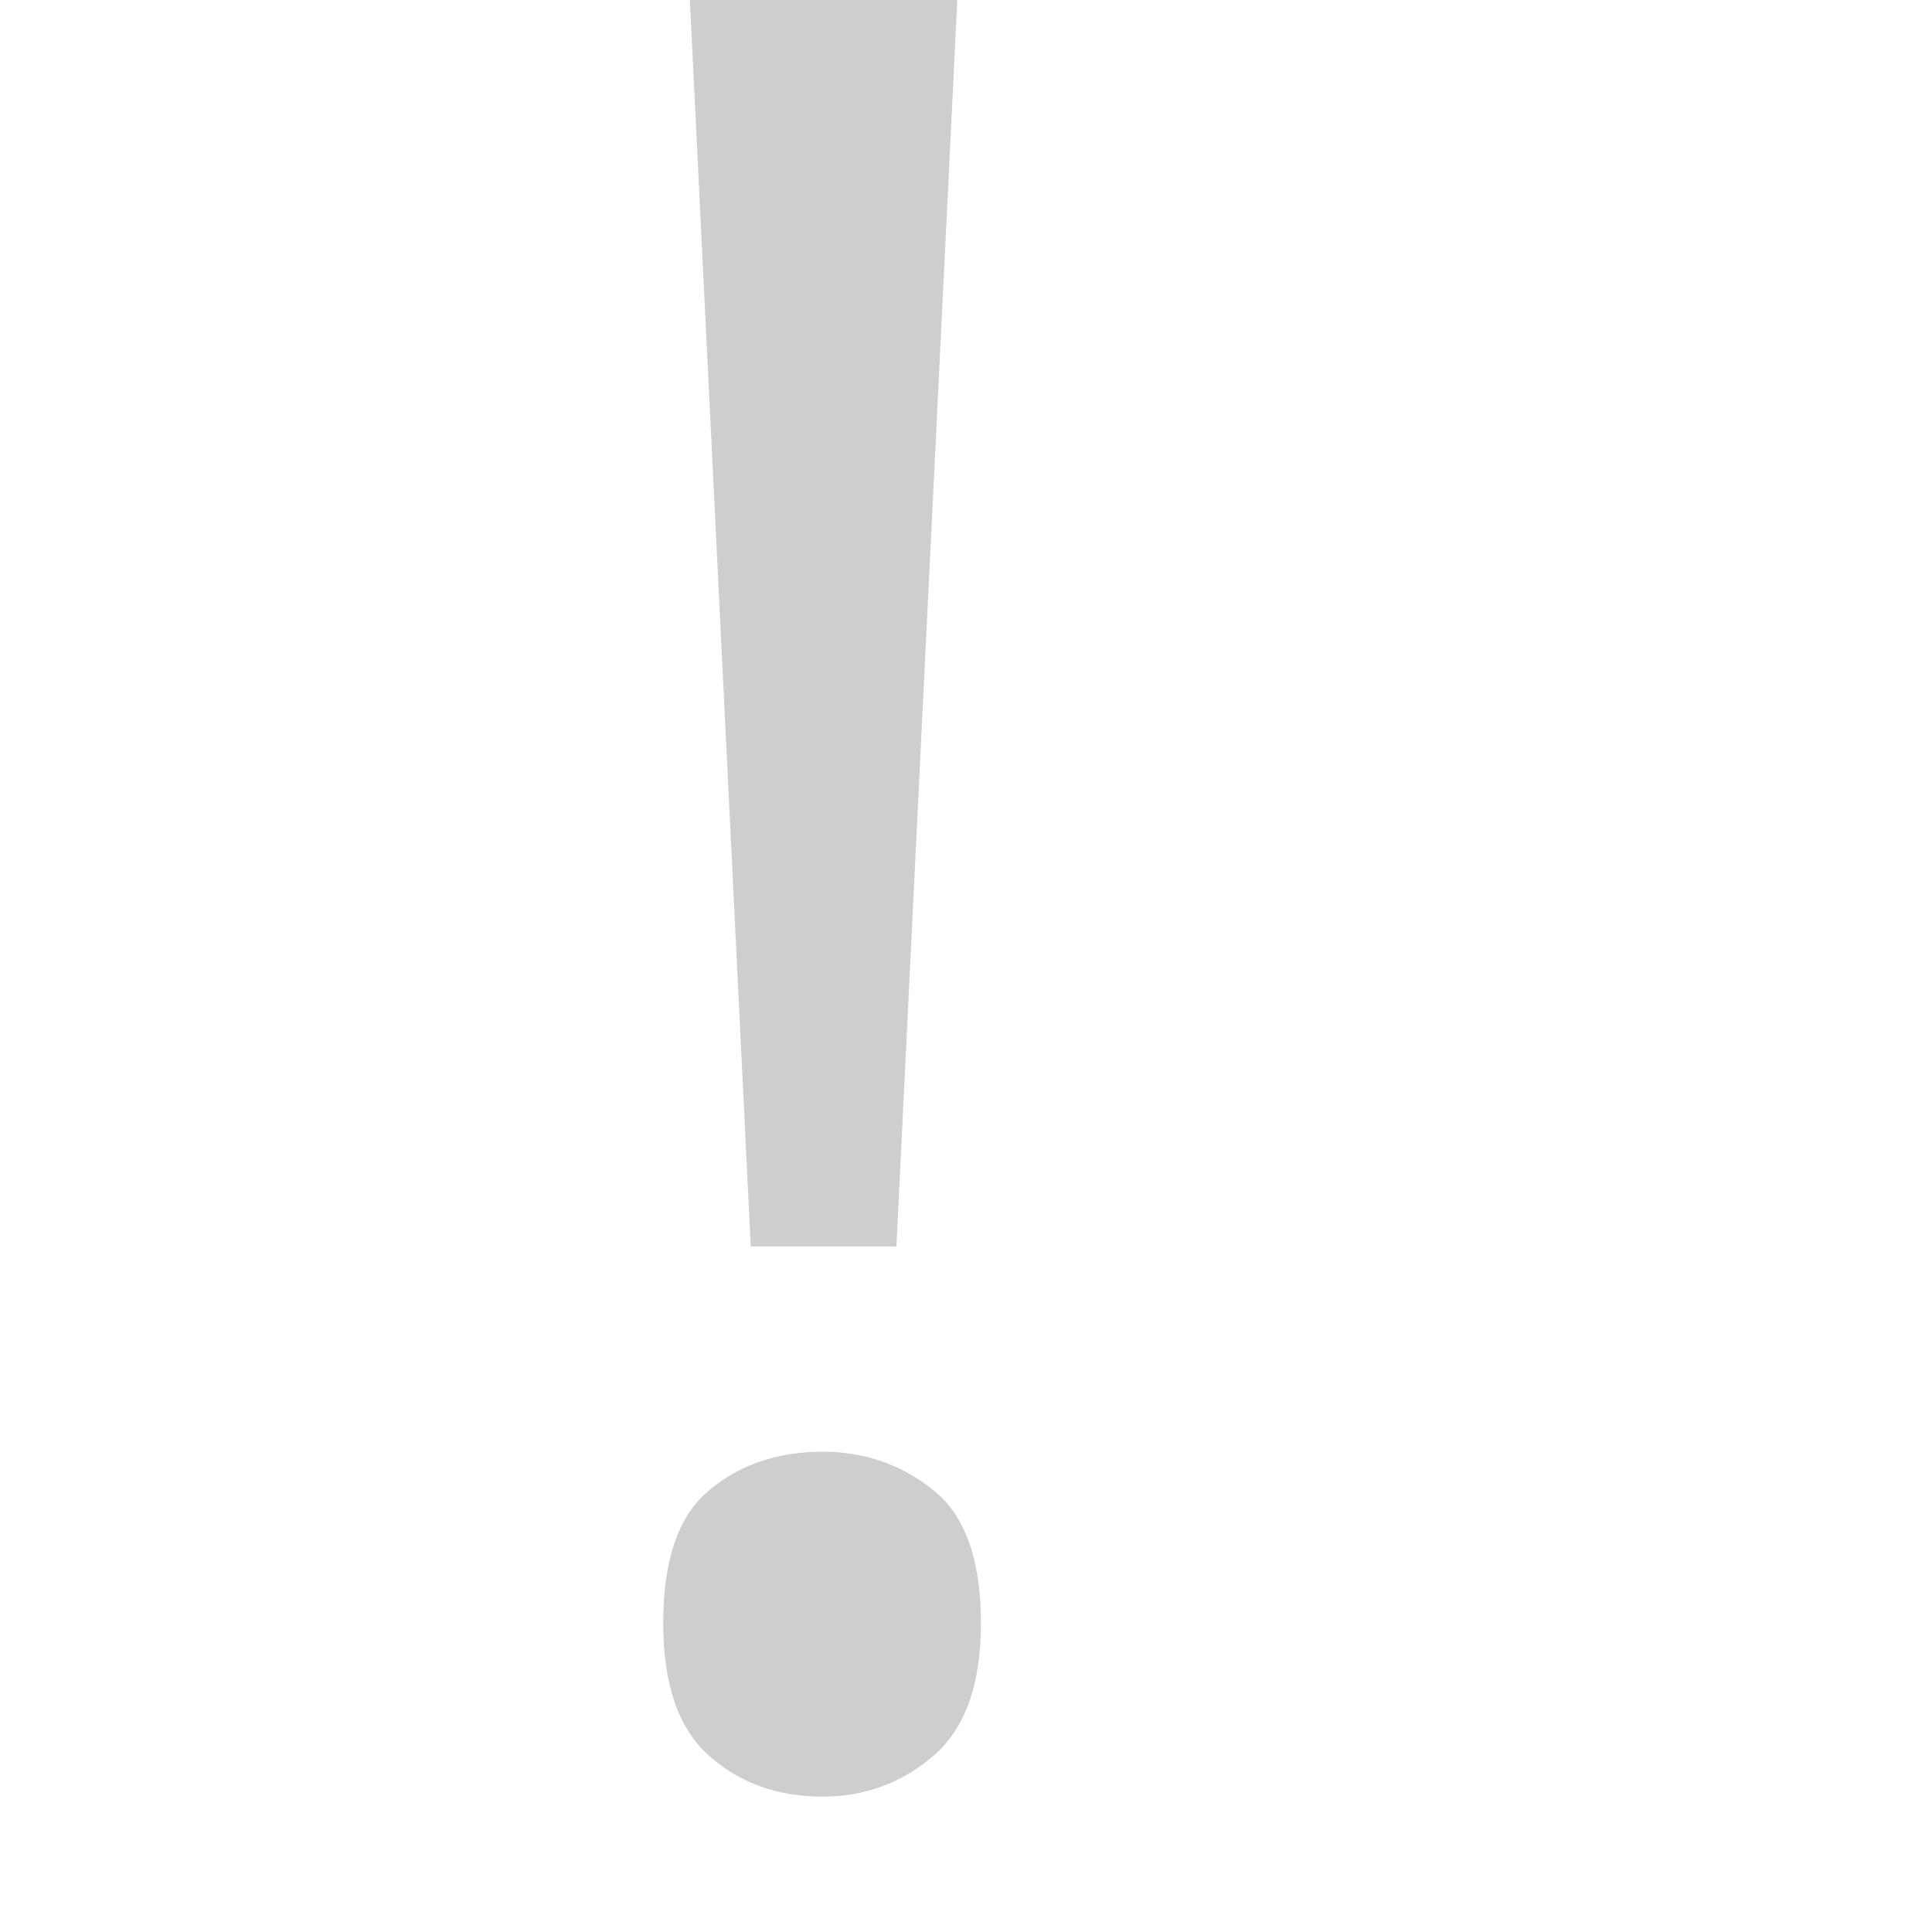
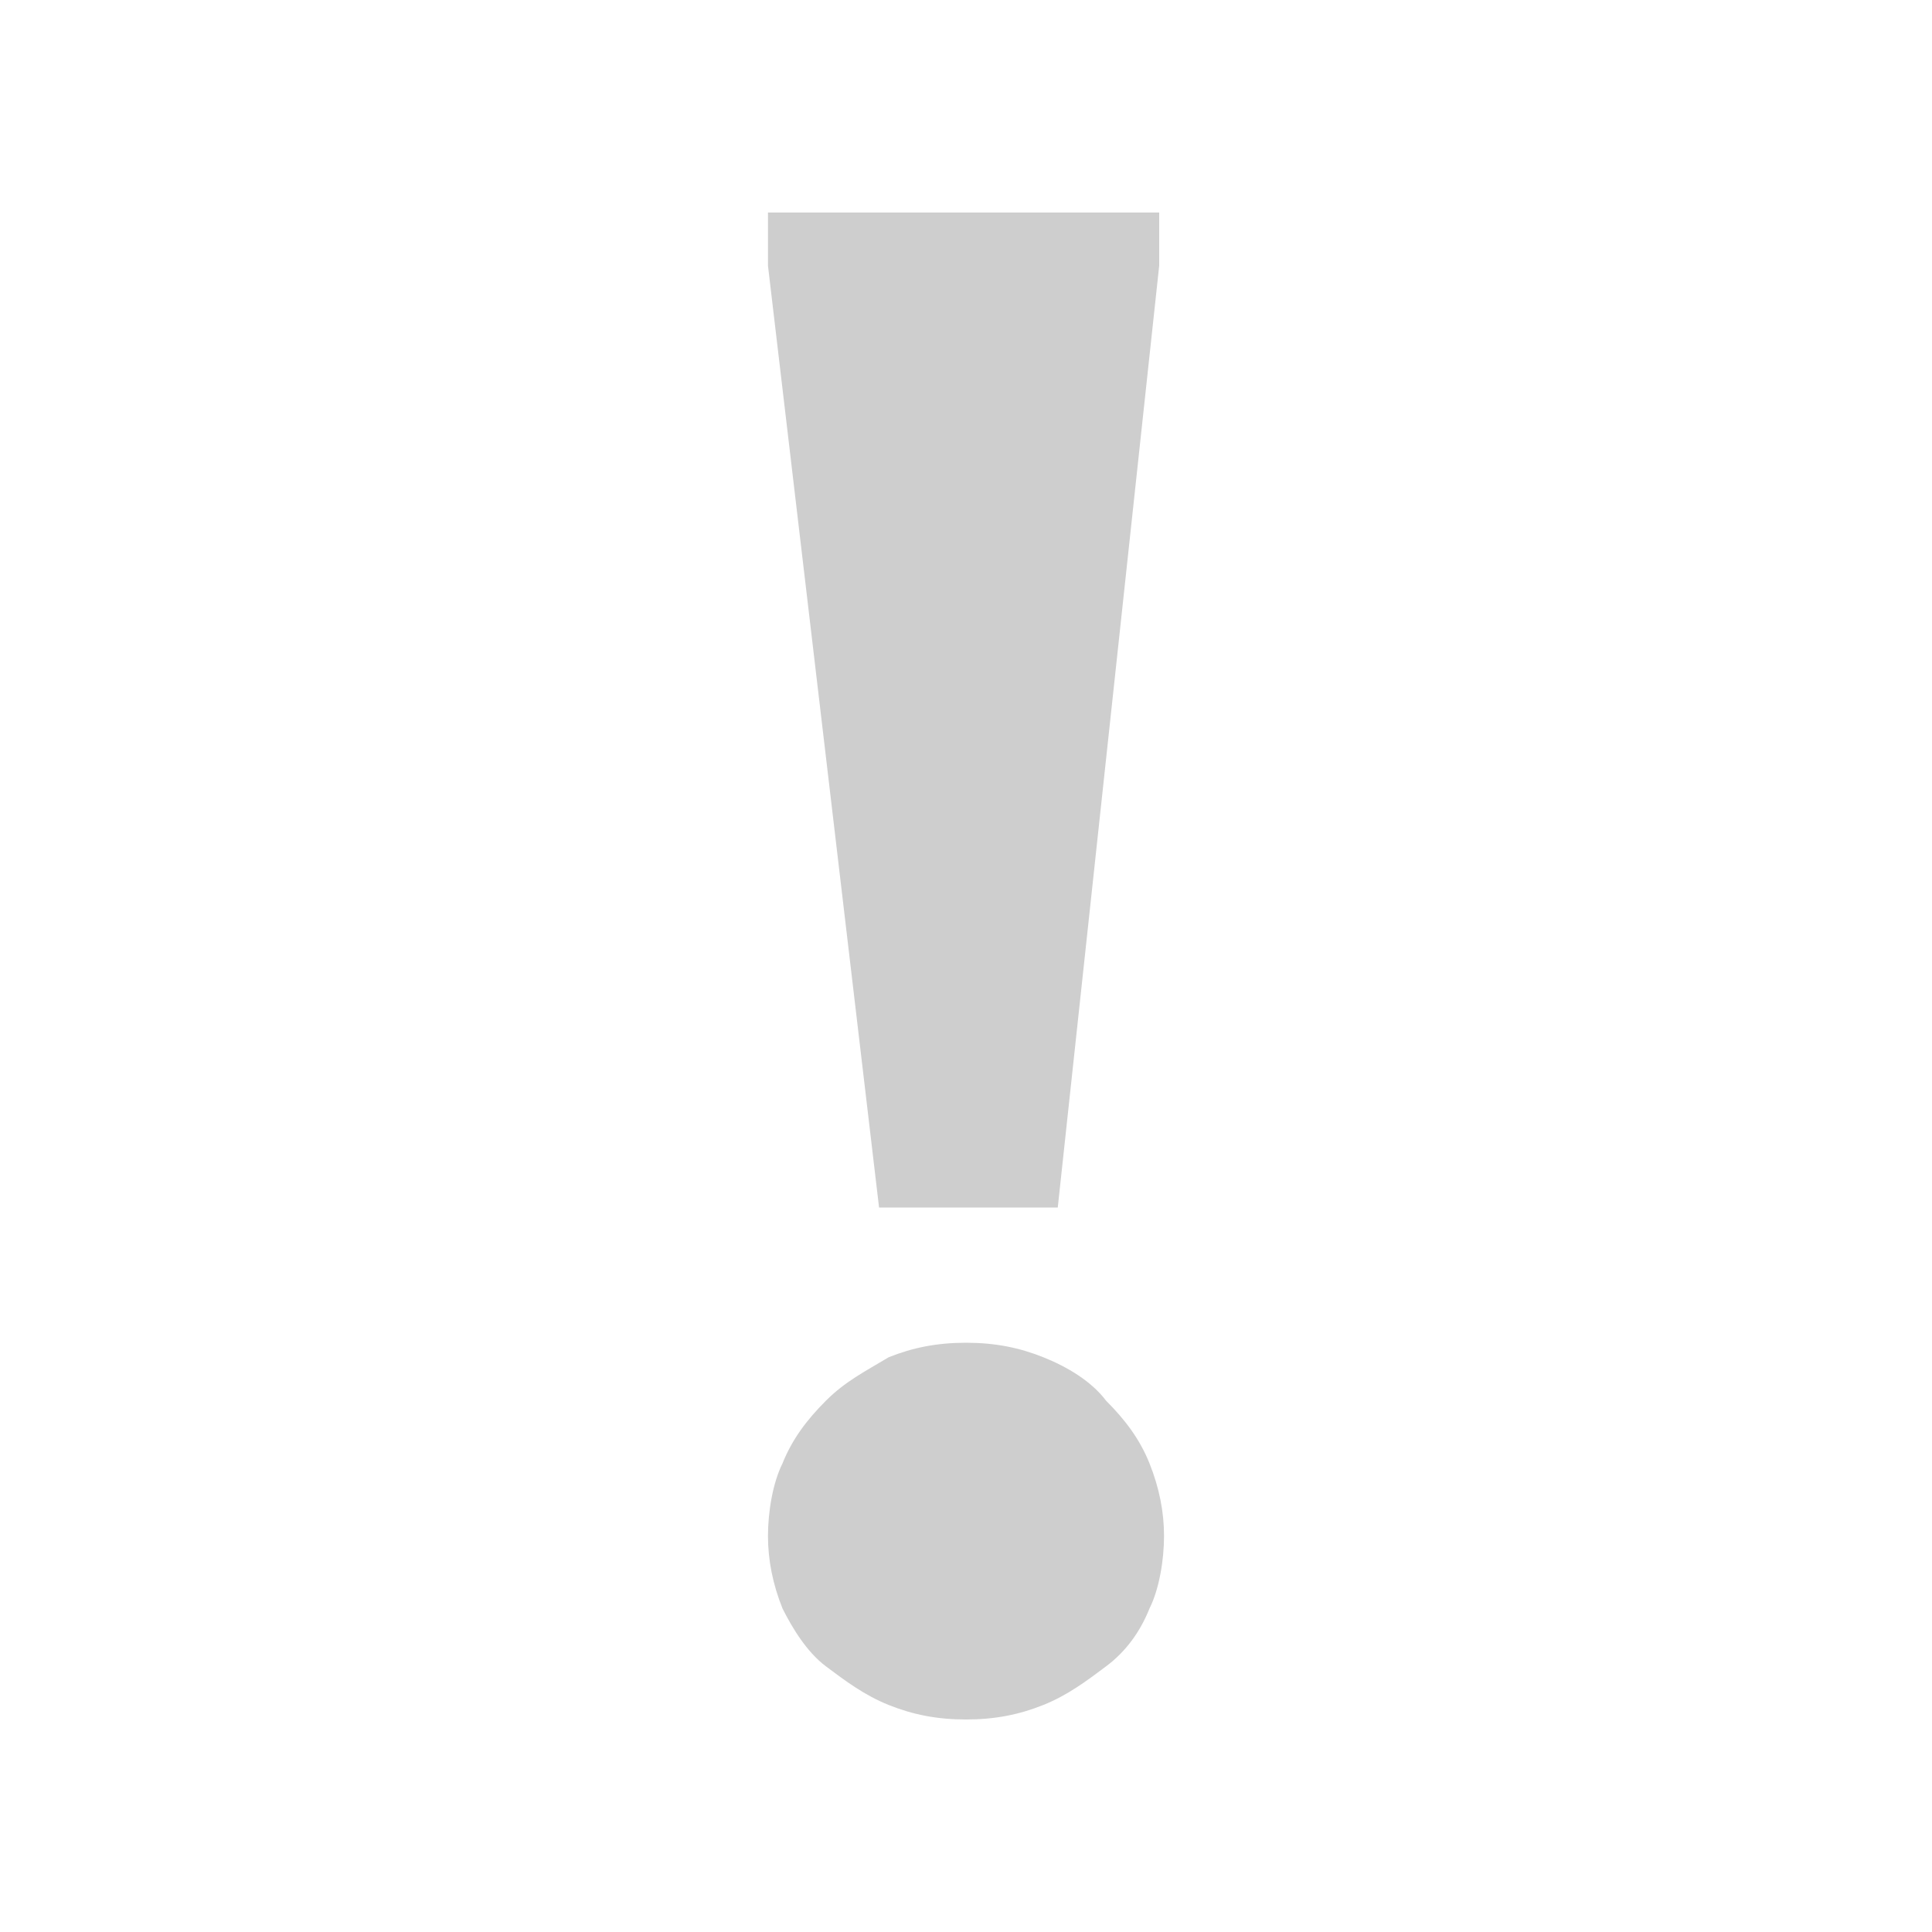
- <svg xmlns="http://www.w3.org/2000/svg" version="1.1" id="Layer_1" x="0px" y="0px" viewBox="0 0 40 40" style="enable-background:new 0 0 40 40;" xml:space="preserve">
+ <svg xmlns="http://www.w3.org/2000/svg" version="1.1" x="0px" y="0px" viewBox="0 0 40 40" style="enable-background:new 0 0 40 40;" xml:space="preserve">
  <style type="text/css">
- 	.st0{fill:none;}
- 	.st1{display:none;fill:#CECECE;}
- 	.st2{font-family:'SitkaText-Bold';}
- 	.st3{font-size:53px;}
- 	.st4{font-family:'SitkaText-Italic';}
- 	.st5{font-family:'SitkaText';}
- 	.st6{font-size:48px;}
- 	.st7{fill:#CECECE;}
+ 	.st0{display:none;}
+ 	.st1{display:inline;fill:none;}
+ 	.st2{display:inline;fill:#CECECE;}
+ 	.st3{fill:none;}
+ 	.st4{fill:#CECECE;}
+ 	.st5{display:none;fill:none;stroke:#CECECE;stroke-width:2;stroke-linecap:round;stroke-miterlimit:10;}
+ 	.st6{display:none;fill:#CECECE;}
+ 	.st7{display:none;fill:none;stroke:#CECECE;stroke-width:2.5;stroke-miterlimit:10;}
+ 	.st8{display:inline;fill:none;stroke:#CECECE;stroke-width:2;stroke-miterlimit:10;}
+ 	.st9{display:inline;fill:none;stroke:#CECECE;stroke-width:4;stroke-linecap:round;stroke-miterlimit:10;}
+ 	.st10{display:inline;fill:none;stroke:#CECECE;stroke-width:3;stroke-linecap:round;stroke-miterlimit:10;}
+ 	.st11{display:inline;fill:#75B6CC;}
+ 	.st12{display:inline;fill:#63E58E;}
+ 	.st13{display:inline;opacity:0.5;fill:#CECECE;}
+ 	.st14{display:inline;fill:none;stroke:#CECECE;stroke-width:1.5;stroke-linecap:round;stroke-miterlimit:10;}
+ 	.st15{display:inline;opacity:0.25;fill:#3C8199;}
+ 	.st16{display:inline;fill:#998D77;}
+ 	.st17{display:inline;fill:#82A5A8;}
+ 	.st18{display:inline;fill:#64CC66;}
+ 	.st19{display:inline;fill:#5B90C4;}
+ 	.st20{display:inline;fill:#CC5A5A;}
+ 	.st21{display:inline;fill:none;stroke:#000000;stroke-width:0.25;stroke-miterlimit:10;}
</style>
-   <rect class="st0" width="40" height="40" />
-   <text transform="matrix(1 0 0 1 2.1216 36.4629)" class="st1 st2 st3">B</text>
-   <rect class="st0" width="40" height="40" />
-   <text transform="matrix(1 0 0 1 10.1538 36.4629)" class="st1 st4 st3">I</text>
-   <rect class="st0" width="40" height="40" />
-   <text transform="matrix(1 0 0 1 2.4004 33.0234)" class="st1 st5 st6" style="text-decoration: underline;">U</text>
-   <rect class="st0" width="40" height="40" />
-   <text transform="matrix(1 0 0 1 5.1016 36.4629)" class="st1 st5 st3" style="text-decoration: line-through;">S</text>
-   <rect class="st0" width="40" height="40" />
-   <text transform="matrix(1 0 0 1 9.9185 36.4629)" class="st7 st2 st3">!</text>
+   <g id="Layer_1">
+     <g class="st0">
+       <rect y="3" class="st1" width="40" height="40" />
+       <path class="st2" d="M5.8,34.2l3.3-1.3c0.2-0.1,0.4-0.2,0.6-0.4s0.2-0.4,0.2-0.7V9.5c0-0.3-0.1-0.5-0.2-0.7    C9.5,8.7,9.3,8.6,9.1,8.5L5.8,7.3V5.4H21c2.3,0,4.1,0.2,5.6,0.6C28,6.4,29.2,6.9,30,7.5c0.8,0.6,1.4,1.4,1.7,2.2    c0.3,0.8,0.5,1.7,0.5,2.5c0,1-0.2,1.9-0.5,2.7S31,16.4,30.5,17c-0.6,0.6-1.3,1.2-2.1,1.6c-0.8,0.4-1.7,0.8-2.7,1v0.2    c1.3,0.1,2.4,0.3,3.5,0.7c1.1,0.4,2,0.9,2.7,1.5c0.8,0.6,1.4,1.4,1.8,2.3s0.6,1.8,0.6,2.9c0,1.2-0.2,2.2-0.5,3.1S33,32,32.4,32.6    s-1.3,1.2-2.1,1.6c-0.8,0.4-1.7,0.8-2.6,1.1c-0.9,0.3-1.9,0.5-3,0.6c-1,0.1-2.1,0.2-3.1,0.2H5.8V34.2z M18.9,18.7    c1.1,0,2.1-0.1,2.8-0.3c0.8-0.2,1.4-0.5,1.8-0.9c0.5-0.4,0.8-0.8,1-1.4c0.2-0.5,0.3-1.2,0.3-1.9c0-1.8-0.4-3.2-1.3-4    C22.7,9.4,21.4,9,19.5,9h-2.6v9.7H18.9z M21.1,32.5c1.9,0,3.3-0.4,4.2-1.2c0.9-0.8,1.4-2,1.4-3.8c0-1-0.1-1.9-0.4-2.6    c-0.2-0.7-0.6-1.3-1.1-1.7s-1.2-0.8-2-0.9s-1.8-0.3-3-0.3h-3.3v10.5H21.1z" />
+     </g>
+     <g class="st0">
+       <rect y="2" class="st1" width="40" height="40" />
+       <path class="st2" d="M24.1,35H11.2l0.4-1.6l3.4-1c0.3-0.1,0.5-0.2,0.7-0.4c0.2-0.2,0.3-0.4,0.4-0.7l5.1-23.2    c0.1-0.3,0-0.5-0.1-0.7c-0.1-0.1-0.3-0.3-0.5-0.4L17.1,6l0.3-1.6h12.9L30,6l-2.5,0.8c-0.2,0.1-0.4,0.1-0.6,0.2    c-0.2,0.1-0.4,0.1-0.6,0.2c-0.2,0.1-0.4,0.2-0.5,0.4s-0.2,0.3-0.3,0.5l-5.1,23.2c-0.1,0.3,0,0.5,0.1,0.7c0.1,0.2,0.3,0.3,0.5,0.4    l3.5,1L24.1,35z" />
+     </g>
+     <g class="st0">
+       <rect y="2" class="st1" width="40" height="40" />
+       <path class="st2" d="M9.2,7.6C9.2,7.3,9.2,7.1,9,7S8.7,6.7,8.4,6.7l-3-1V4.2h11.6v1.4l-3,1c-0.2,0.1-0.4,0.2-0.5,0.3    c-0.1,0.1-0.2,0.4-0.2,0.6v15.1c0,0.5,0,1,0.1,1.5s0.2,1.1,0.4,1.7s0.5,1.1,0.8,1.6c0.3,0.5,0.8,0.9,1.3,1.3    c0.5,0.4,1.2,0.7,1.9,0.9c0.7,0.2,1.6,0.4,2.6,0.4c1,0,1.9-0.1,2.7-0.4s1.4-0.6,2-0.9c0.6-0.4,1.1-0.8,1.4-1.3    c0.4-0.5,0.7-1,0.9-1.6s0.4-1.1,0.5-1.6s0.1-1,0.1-1.5V7.7c0-0.3-0.1-0.5-0.2-0.6s-0.3-0.2-0.5-0.3l-3-1.1V4.2h10.1v1.4l-3,1.1    C31.3,6.9,31.2,7,31,7.1s-0.2,0.3-0.2,0.6v16.1c0,1.1-0.2,2.1-0.5,3c-0.3,0.9-0.8,1.7-1.3,2.3c-0.6,0.7-1.2,1.2-1.9,1.7    s-1.5,0.9-2.3,1.2c-0.8,0.3-1.6,0.5-2.4,0.7c-0.8,0.1-1.6,0.2-2.3,0.2c-1.8,0-3.4-0.2-4.7-0.7c-1.3-0.5-2.5-1.1-3.4-1.8    c-0.9-0.8-1.6-1.6-2-2.6c-0.5-1-0.7-2-0.7-3.1V7.6z" />
+       <path class="st2" d="M3.9,36.3v-2h32.3v2H3.9z" />
+     </g>
+     <g class="st0">
+       <rect y="2" class="st1" width="40" height="40" />
+       <path class="st2" d="M9.2,25.6h2.5l0.9,4.4c0,0.2,0.2,0.4,0.4,0.6s0.4,0.4,0.6,0.5c0.4,0.3,0.8,0.5,1.3,0.8s1,0.5,1.5,0.6    c0.5,0.2,1,0.3,1.6,0.4c0.5,0.1,1.1,0.2,1.7,0.2c1.1,0,2.1-0.1,3-0.4c0.9-0.2,1.6-0.6,2.3-1.1c0.6-0.5,1.1-1,1.4-1.7    c0.3-0.7,0.5-1.4,0.5-2.3c0-1.3-0.4-2.3-1.1-3.1c-0.8-0.8-1.8-1.5-3-2c-0.6-0.3-1.2-0.5-1.8-0.7c-0.6-0.2-1.2-0.4-1.8-0.6    s-1.2-0.4-1.8-0.6c-0.6-0.2-1.2-0.4-1.7-0.6c-1.7-0.7-3.1-1.7-4.1-3c-1-1.3-1.5-2.9-1.5-4.7c0-1.2,0.3-2.4,0.8-3.4    c0.5-1.1,1.3-2,2.2-2.7c0.9-0.8,2-1.4,3.3-1.8c1.3-0.4,2.6-0.6,4.1-0.6c0.9,0,1.7,0,2.5,0.1c0.8,0.1,1.6,0.2,2.4,0.3    c0.8,0.1,1.5,0.3,2.2,0.5c0.7,0.2,1.4,0.3,2,0.5v7.8h-2.5L26,8.8c0-0.2-0.2-0.4-0.4-0.6c-0.2-0.2-0.4-0.3-0.6-0.5    c-0.3-0.2-0.5-0.4-0.9-0.5s-0.7-0.3-1.1-0.4c-0.4-0.1-0.8-0.2-1.3-0.3c-0.5-0.1-0.9-0.1-1.4-0.1c-1,0-1.9,0.1-2.7,0.3    c-0.8,0.2-1.5,0.5-2,0.9c-0.5,0.4-1,0.9-1.2,1.4c-0.3,0.5-0.4,1.1-0.4,1.7c0,0.6,0.1,1.1,0.2,1.6c0.1,0.5,0.4,1,0.7,1.5    c0.3,0.5,0.8,0.9,1.3,1.3c0.6,0.4,1.3,0.8,2.1,1.1c0.6,0.2,1.1,0.4,1.7,0.6c0.6,0.2,1.1,0.4,1.7,0.6s1.1,0.4,1.7,0.6    c0.6,0.2,1.2,0.5,1.9,0.7c0.7,0.3,1.4,0.7,2.1,1.1c0.7,0.4,1.3,0.9,1.8,1.6c0.5,0.6,1,1.3,1.3,2.2c0.3,0.8,0.5,1.8,0.5,2.9    c0,1.2-0.2,2.3-0.7,3.4c-0.4,1.1-1.2,2.1-2.1,2.9s-2.2,1.5-3.7,2.1c-1.5,0.5-3.3,0.8-5.4,0.8c-0.7,0-1.5-0.1-2.3-0.2    c-0.8-0.1-1.6-0.3-2.5-0.4c-0.8-0.2-1.7-0.4-2.5-0.6c-0.8-0.2-1.7-0.5-2.5-0.7L9.2,25.6z" />
+     </g>
+     <g>
+       <rect y="2" class="st3" width="40" height="40" />
+       <path class="st4" d="M20,35.6c-0.6,0-1.1-0.1-1.6-0.3c-0.5-0.2-0.9-0.5-1.3-0.8c-0.4-0.3-0.7-0.8-0.9-1.2c-0.2-0.5-0.3-1-0.3-1.5    s0.1-1.1,0.3-1.5c0.2-0.5,0.5-0.9,0.9-1.3c0.4-0.4,0.8-0.6,1.3-0.9c0.5-0.2,1-0.3,1.6-0.3c0.6,0,1.1,0.1,1.6,0.3s1,0.5,1.3,0.9    c0.4,0.4,0.7,0.8,0.9,1.3s0.3,1,0.3,1.5s-0.1,1.1-0.3,1.5c-0.2,0.5-0.5,0.9-0.9,1.2c-0.4,0.3-0.8,0.6-1.3,0.8S20.6,35.6,20,35.6z     M15.9,5.5V4.4h8.1v1.1L21.9,25h-3.7L15.9,5.5z" />
+     </g>
+     <g class="st0">
+       <rect x="0.5" y="8" class="st1" width="40" height="40" />
+       <path class="st2" d="M1.9,31.5L3.7,31C4,31,4.1,30.9,4.3,30.7c0.1-0.1,0.2-0.3,0.2-0.6V11.3c0-0.3-0.1-0.5-0.2-0.6    c-0.1-0.2-0.4-0.3-0.7-0.4L1.9,9.6V8.9L7.3,8v9.7v0.9c0.5-0.6,0.9-1.1,1.4-1.5c0.4-0.4,0.9-0.6,1.3-0.8c0.4-0.2,0.8-0.3,1.3-0.4    c0.4-0.1,0.8-0.1,1.2-0.1c0.7,0,1.4,0.1,2,0.3c0.6,0.2,1.2,0.5,1.7,1c0.5,0.5,0.8,1,1.1,1.8c0.3,0.7,0.4,1.6,0.4,2.6v8.7    c0,0.3,0.1,0.5,0.2,0.6s0.3,0.3,0.5,0.3l1.6,0.5v0.9h-7.6v-0.9l1.7-0.5c0.2-0.1,0.3-0.2,0.5-0.3c0.1-0.1,0.2-0.4,0.2-0.6v-7.5    c0-0.7,0-1.4-0.1-2c-0.1-0.6-0.3-1.1-0.5-1.5c-0.3-0.4-0.6-0.7-1.1-0.9c-0.5-0.2-1.1-0.3-1.8-0.3c-0.3,0-0.7,0-1,0.1    s-0.7,0.2-1.1,0.3s-0.7,0.3-1,0.5c-0.3,0.2-0.6,0.5-0.8,0.8v10.7c0,0.2,0.1,0.4,0.2,0.6C7.6,30.9,7.8,31,8,31l1.5,0.5v0.9H1.9    V31.5z" />
+       <path class="st2" d="M23.2,30.7c1-0.8,2-1.5,3-2.2c0.9-0.7,1.8-1.3,2.5-1.8c0.8-0.6,1.5-1.1,2.1-1.6s1.1-1,1.6-1.6    c0.4-0.5,0.7-1.1,1-1.6c0.2-0.6,0.3-1.2,0.3-1.9c0-0.6-0.1-1.1-0.2-1.5c-0.1-0.5-0.3-0.8-0.5-1.2c-0.3-0.3-0.6-0.6-1-0.7    c-0.4-0.2-0.9-0.3-1.5-0.3c-0.6,0-1.2,0.1-1.8,0.4c-0.6,0.2-1.2,0.5-1.7,0.9c-0.5,0.3-1,0.7-1.5,1c-0.4,0.4-0.8,0.7-1.1,0.9h-0.5    l-0.4-2.9c0.2-0.1,0.6-0.3,1-0.5c0.4-0.2,0.9-0.4,1.5-0.6c0.6-0.2,1.2-0.4,1.9-0.5c0.7-0.2,1.4-0.2,2.1-0.2c1,0,1.9,0.1,2.7,0.3    c0.8,0.2,1.6,0.5,2.2,0.9s1.1,0.9,1.4,1.6c0.4,0.6,0.5,1.4,0.5,2.3c0,0.8-0.1,1.5-0.4,2.1s-0.6,1.2-1.1,1.8    c-0.5,0.5-1,1.1-1.6,1.6c-0.6,0.5-1.3,1-2.1,1.5s-1.6,1-2.5,1.5c-0.9,0.5-1.8,1.1-2.7,1.7v0.1l2.2-0.1h6.9c0.3,0,0.6-0.1,0.7-0.2    c0.2-0.1,0.3-0.3,0.3-0.6l0.4-1.9h1.1v5.3H23.2V30.7z" />
+     </g>
+     <g class="st0">
+       <rect y="11" class="st1" width="40" height="40" />
+       <path class="st2" d="M11.7,27.8l-7.9-6.7l7.9-6.6l1.8,1.9l-5.8,4.8l5.8,4.8L11.7,27.8z" />
+       <path class="st2" d="M24.7,16.1c0,0.7-0.1,1.2-0.3,1.8s-0.5,1-0.9,1.3s-0.8,0.7-1.3,0.9s-1.1,0.4-1.8,0.5l-0.1,2.2h-2.4l-0.2-4.4    h1.7c0.4,0,0.7-0.1,1-0.2s0.5-0.3,0.7-0.4s0.3-0.4,0.4-0.7s0.1-0.5,0.1-0.8c0-0.4-0.1-0.7-0.2-1s-0.4-0.6-0.8-0.9    s-0.8-0.4-1.3-0.6s-1.2-0.2-1.9-0.2h-0.7V11h0.8c1.2,0,2.3,0.1,3.2,0.4s1.6,0.7,2.3,1.1s1.1,1,1.4,1.6S24.7,15.4,24.7,16.1z     M21.1,26c0,0.3-0.1,0.5-0.2,0.7s-0.2,0.4-0.4,0.6s-0.4,0.3-0.6,0.4s-0.5,0.1-0.8,0.1s-0.5,0-0.7-0.1s-0.4-0.2-0.6-0.4    s-0.3-0.4-0.4-0.6s-0.2-0.5-0.2-0.7s0.1-0.5,0.2-0.7s0.2-0.4,0.4-0.6s0.4-0.3,0.6-0.4s0.5-0.1,0.7-0.1s0.5,0,0.8,0.1    s0.4,0.2,0.6,0.4s0.3,0.4,0.4,0.6S21.1,25.7,21.1,26z" />
+       <path class="st2" d="M28.3,14.5l7.9,6.6l-7.9,6.7L26.5,26l5.8-4.8l-5.8-4.8L28.3,14.5z" />
+     </g>
+     <g class="st0">
+       <rect x="10" y="13" class="st1" width="40" height="40" />
+       <path class="st2" d="M26.1,32l2.1-0.6c0.1,0,0.2-0.1,0.3-0.2s0.1-0.2,0.1-0.3V17.7h-3.8c-0.1,0-0.2,0-0.3,0.1s-0.1,0.2-0.1,0.3    l-0.5,2.6h-1.6v-4.6h15.7v4.6h-1.6L35.7,18c0-0.1-0.1-0.2-0.1-0.3c-0.1-0.1-0.2-0.1-0.3-0.1h-3.9v13.2c0,0.1,0,0.3,0.1,0.3    c0.1,0.1,0.2,0.1,0.3,0.2l2.1,0.6V33h-7.8V32z" />
+     </g>
+     <g class="st0">
+       <rect x="-7" y="7.5" class="st1" width="40" height="40" />
+       <path class="st2" d="M7.5,31.7l2.9-0.9c0.2-0.1,0.4-0.2,0.5-0.3c0.1-0.1,0.2-0.3,0.2-0.6V9.7H5.3c-0.2,0-0.4,0.1-0.5,0.2    s-0.2,0.3-0.3,0.5l-0.7,3.8H1.7V7.5h22.6v6.6h-2.1l-0.7-3.8c0-0.2-0.1-0.4-0.3-0.5c-0.1-0.1-0.3-0.2-0.5-0.2h-5.9v20.3    c0,0.3,0.1,0.5,0.2,0.6c0.1,0.1,0.3,0.2,0.5,0.3l2.9,0.9V33h-11V31.7z" />
+     </g>
+     <g class="st0">
+       <rect x="-24" class="st1" width="40" height="40" />
+       <path class="st2" d="M5.7,9.8l1.6-0.4c0.1,0,0.1-0.1,0.2-0.1s0.1-0.1,0.1-0.2V4.8l0.1-0.9L7.5,3.9l-2,0.4V3.7l2.8-1.3h0.6    c0,0.2,0,0.3,0,0.5s0,0.4,0,0.6c0,0.2,0,0.4,0,0.6s0,0.4,0,0.5v4.5c0,0.1,0,0.2,0.1,0.2c0,0.1,0.1,0.1,0.2,0.1l1.5,0.4v0.5h-5V9.8    z" />
+       <path class="st2" d="M12.8,9.5c0-0.1,0-0.3,0.1-0.4C12.9,9,13,8.9,13.1,8.8s0.2-0.2,0.3-0.2c0.1-0.1,0.3-0.1,0.4-0.1    c0.1,0,0.3,0,0.4,0.1c0.1,0.1,0.2,0.1,0.3,0.2c0.1,0.1,0.2,0.2,0.2,0.3c0.1,0.1,0.1,0.3,0.1,0.4c0,0.1,0,0.3-0.1,0.4    c-0.1,0.1-0.1,0.2-0.2,0.3c-0.1,0.1-0.2,0.2-0.3,0.2c-0.1,0.1-0.3,0.1-0.4,0.1c-0.1,0-0.3,0-0.4-0.1c-0.1-0.1-0.2-0.1-0.3-0.2    c-0.1-0.1-0.2-0.2-0.2-0.3C12.8,9.8,12.8,9.6,12.8,9.5z" />
+       <path class="st2" d="M3.5,21.5c0.5-0.3,0.9-0.6,1.3-0.9c0.4-0.3,0.8-0.5,1.2-0.8c0.4-0.3,0.7-0.5,1-0.8c0.3-0.2,0.5-0.5,0.8-0.8    s0.4-0.5,0.5-0.8s0.2-0.5,0.2-0.8c0-0.3,0-0.5-0.1-0.7c-0.1-0.2-0.1-0.4-0.3-0.5s-0.3-0.2-0.5-0.3C7.4,15.1,7.2,15,6.9,15    c-0.3,0-0.5,0.1-0.8,0.2c-0.3,0.1-0.5,0.2-0.8,0.4C5,15.7,4.8,15.8,4.6,16s-0.4,0.3-0.5,0.4H3.8l-0.1-1.4c0.1-0.1,0.3-0.1,0.5-0.2    c0.2-0.1,0.4-0.2,0.7-0.2c0.2-0.1,0.5-0.1,0.8-0.2c0.3-0.1,0.6-0.1,1-0.1c0.5,0,0.9,0,1.3,0.1s0.7,0.2,1,0.4s0.5,0.4,0.7,0.7    c0.2,0.3,0.3,0.6,0.3,1c0,0.3-0.1,0.6-0.2,0.9c-0.1,0.3-0.3,0.5-0.5,0.8C9,18.5,8.8,18.7,8.5,19c-0.3,0.2-0.6,0.5-0.9,0.7    c-0.3,0.2-0.7,0.5-1.1,0.7c-0.4,0.2-0.8,0.5-1.2,0.8v0.1l1.1-0.1h2.8c0.1,0,0.2,0,0.3-0.1c0.1,0,0.1-0.1,0.1-0.2l0.2-0.9h0.7v2.4    H3.5V21.5z" />
+       <path class="st2" d="M12.8,21.5c0-0.1,0-0.3,0.1-0.4c0.1-0.1,0.1-0.2,0.2-0.3s0.2-0.2,0.3-0.2c0.1-0.1,0.3-0.1,0.4-0.1    c0.1,0,0.3,0,0.4,0.1c0.1,0.1,0.2,0.1,0.3,0.2c0.1,0.1,0.2,0.2,0.2,0.3c0.1,0.1,0.1,0.3,0.1,0.4c0,0.1,0,0.3-0.1,0.4    c-0.1,0.1-0.1,0.2-0.2,0.3c-0.1,0.1-0.2,0.2-0.3,0.2c-0.1,0.1-0.3,0.1-0.4,0.1c-0.1,0-0.3,0-0.4-0.1c-0.1-0.1-0.2-0.1-0.3-0.2    c-0.1-0.1-0.2-0.2-0.2-0.3C12.8,21.8,12.8,21.6,12.8,21.5z" />
+       <path class="st2" d="M3.6,34.7h0.3c0.1,0.1,0.3,0.2,0.5,0.3c0.2,0.1,0.5,0.3,0.7,0.4s0.6,0.2,0.9,0.3c0.3,0.1,0.6,0.1,0.9,0.1    c0.3,0,0.6,0,0.9-0.1c0.3-0.1,0.5-0.2,0.6-0.4s0.3-0.4,0.4-0.7c0.1-0.3,0.1-0.5,0.1-0.9c0-0.3,0-0.6-0.1-0.8    c-0.1-0.2-0.2-0.5-0.4-0.6C8.3,32.2,8,32,7.7,31.9s-0.6-0.2-1.1-0.2h-1v-1h0.8c0.7,0,1.2-0.2,1.5-0.5c0.3-0.3,0.5-0.8,0.5-1.5    c0-0.2,0-0.5-0.1-0.7c0-0.2-0.1-0.4-0.2-0.5c-0.1-0.1-0.3-0.3-0.5-0.4c-0.2-0.1-0.4-0.1-0.7-0.1c-0.3,0-0.5,0-0.8,0.1    c-0.3,0.1-0.5,0.2-0.8,0.3c-0.2,0.1-0.5,0.2-0.7,0.4c-0.2,0.1-0.4,0.2-0.5,0.3H4l0-1.4c0.1,0,0.2-0.1,0.4-0.2    c0.2-0.1,0.4-0.1,0.6-0.2s0.5-0.1,0.8-0.2s0.6-0.1,0.9-0.1c0.4,0,0.9,0.1,1.3,0.2C8.4,26.6,8.7,26.8,9,27c0.3,0.2,0.6,0.4,0.7,0.7    c0.2,0.3,0.3,0.6,0.3,1c0,0.2,0,0.4-0.1,0.7c-0.1,0.2-0.2,0.5-0.4,0.7c-0.2,0.2-0.4,0.4-0.7,0.6c-0.3,0.2-0.7,0.4-1.1,0.5l0,0.1    c0.2,0,0.4,0.1,0.6,0.1c0.2,0,0.4,0.1,0.6,0.2c0.2,0.1,0.4,0.2,0.5,0.3c0.2,0.1,0.3,0.3,0.5,0.5c0.1,0.2,0.2,0.4,0.3,0.6    s0.1,0.5,0.1,0.8c0,0.3-0.1,0.6-0.2,0.9c-0.1,0.3-0.3,0.5-0.4,0.8c-0.2,0.2-0.4,0.4-0.7,0.6c-0.3,0.2-0.5,0.3-0.8,0.4    c-0.3,0.1-0.6,0.2-0.9,0.3c-0.3,0.1-0.6,0.1-1,0.1c-0.3,0-0.7,0-1-0.1c-0.3,0-0.6-0.1-0.8-0.2c-0.2-0.1-0.5-0.1-0.6-0.2    c-0.2-0.1-0.3-0.1-0.5-0.2L3.6,34.7z" />
+       <path class="st2" d="M12.8,33.5c0-0.1,0-0.3,0.1-0.4c0.1-0.1,0.1-0.2,0.2-0.3c0.1-0.1,0.2-0.2,0.3-0.2c0.1-0.1,0.3-0.1,0.4-0.1    c0.1,0,0.3,0,0.4,0.1c0.1,0.1,0.2,0.1,0.3,0.2c0.1,0.1,0.2,0.2,0.2,0.3c0.1,0.1,0.1,0.3,0.1,0.4c0,0.1,0,0.3-0.1,0.4    c-0.1,0.1-0.1,0.2-0.2,0.3c-0.1,0.1-0.2,0.2-0.3,0.2c-0.1,0.1-0.3,0.1-0.4,0.1c-0.1,0-0.3,0-0.4-0.1c-0.1-0.1-0.2-0.1-0.3-0.2    c-0.1-0.1-0.2-0.2-0.2-0.3C12.8,33.8,12.8,33.6,12.8,33.5z" />
+     </g>
+     <g class="st0">
+       <rect x="-16" y="9" class="st1" width="72" height="72" />
+       <path class="st2" d="M13.7,28.1c-1,0-1.9-0.2-2.6-0.5c-0.7-0.3-1.3-0.8-1.8-1.4c-0.5-0.6-0.8-1.3-1-2.2c-0.2-0.8-0.3-1.8-0.3-2.9    c0-1.4,0.3-2.7,0.9-3.9c0.6-1.2,1.3-2.3,2.3-3.3c0.9-1,2-1.9,3.1-2.7c1.1-0.8,2.2-1.5,3.3-2.1l1.8,2.6c-0.9,0.6-1.6,1.2-2.2,1.8    c-0.6,0.6-1.1,1.2-1.5,1.7c-0.4,0.6-0.8,1.1-1,1.6s-0.5,1-0.7,1.5c0.8,0.5,1.5,0.9,2,1.2c0.6,0.4,1,0.7,1.4,1.1    c0.4,0.4,0.6,0.8,0.8,1.2s0.3,1,0.3,1.6c0,0.5-0.1,1-0.3,1.5c-0.2,0.5-0.5,1-0.9,1.4c-0.4,0.4-0.9,0.8-1.5,1.1    C15.1,28,14.4,28.1,13.7,28.1z M27.1,28.1c-1,0-1.9-0.2-2.6-0.5c-0.7-0.3-1.3-0.8-1.8-1.4c-0.5-0.6-0.8-1.3-1-2.2    c-0.2-0.8-0.3-1.8-0.3-2.9c0-1.4,0.3-2.7,0.9-3.9c0.6-1.2,1.4-2.3,2.3-3.3c0.9-1,1.9-1.9,3.1-2.7c1.1-0.8,2.2-1.5,3.3-2.1l1.8,2.6    c-0.9,0.6-1.6,1.2-2.2,1.8c-0.6,0.6-1.1,1.2-1.5,1.7c-0.4,0.6-0.8,1.1-1,1.6s-0.5,1-0.7,1.5c0.8,0.5,1.4,0.9,2,1.2    c0.6,0.4,1,0.7,1.4,1.1c0.4,0.4,0.7,0.8,0.8,1.2s0.3,1,0.3,1.6c0,0.5-0.1,1-0.3,1.5s-0.5,1-0.9,1.4c-0.4,0.4-0.9,0.8-1.5,1.1    C28.5,28,27.8,28.1,27.1,28.1z" />
+     </g>
+     <g class="st0">
+       <rect y="8" class="st1" width="40" height="40" />
+       <path class="st2" d="M12.4,18.9c0,1.1-0.2,2-0.5,2.9c-0.3,0.8-0.7,1.5-1.3,2S9.5,24.7,8.8,25s-1.5,0.4-2.4,0.4    c-0.4,0-0.8,0-1.2-0.1c-0.4,0-0.8-0.1-1.2-0.2v5.1H2V13h1.9L4,15c0.6-0.8,1.3-1.4,2-1.8c0.7-0.3,1.4-0.5,2.2-0.5    c0.7,0,1.3,0.1,1.8,0.4c0.5,0.3,1,0.7,1.3,1.2c0.4,0.5,0.6,1.2,0.8,1.9C12.3,17.1,12.4,18,12.4,18.9z M10.3,19    c0-0.6,0-1.2-0.1-1.8c-0.1-0.5-0.2-1-0.4-1.4c-0.2-0.4-0.5-0.7-0.8-0.9c-0.3-0.2-0.7-0.3-1.1-0.3c-0.3,0-0.5,0-0.8,0.1    c-0.3,0.1-0.6,0.2-0.9,0.4c-0.3,0.2-0.6,0.5-0.9,0.8c-0.3,0.3-0.7,0.7-1.1,1.2v5.9c0.4,0.2,0.8,0.3,1.2,0.4    c0.4,0.1,0.9,0.1,1.3,0.1c1.1,0,2-0.4,2.7-1.2C9.9,21.7,10.3,20.6,10.3,19z" />
+       <path class="st2" d="M15.6,13h1.9l0.1,2.3c0.7-0.9,1.4-1.5,2.1-1.9c0.7-0.4,1.4-0.6,2.1-0.6c1.3,0,2.2,0.4,2.9,1.2    c0.7,0.8,1,2,0.9,3.7h-2.1c0-1.1-0.1-1.9-0.5-2.3c-0.3-0.5-0.8-0.7-1.5-0.7c-0.3,0-0.6,0.1-0.9,0.2c-0.3,0.1-0.6,0.3-0.9,0.5    c-0.3,0.2-0.6,0.5-1,0.9c-0.3,0.4-0.7,0.8-1.1,1.3v7.9h-2.1V13z" />
+       <path class="st2" d="M38.6,18.5c0,0.3,0,0.6,0,0.8c0,0.2,0,0.4,0,0.6h-8.6c0,1.3,0.3,2.2,1,2.9c0.7,0.7,1.7,1,3,1    c0.4,0,0.7,0,1.1,0c0.4,0,0.7-0.1,1-0.1s0.7-0.1,1-0.2c0.3-0.1,0.6-0.1,0.8-0.2v1.7c-0.6,0.2-1.2,0.3-2,0.4    c-0.7,0.1-1.5,0.2-2.3,0.2c-1,0-2-0.1-2.7-0.4s-1.4-0.7-1.9-1.2c-0.5-0.5-0.8-1.2-1.1-2c-0.2-0.8-0.3-1.7-0.3-2.7    c0-0.9,0.1-1.7,0.4-2.4c0.2-0.8,0.6-1.4,1.1-2c0.5-0.6,1.1-1,1.8-1.4s1.5-0.5,2.4-0.5c0.9,0,1.6,0.1,2.3,0.4    c0.7,0.3,1.2,0.6,1.7,1.1c0.5,0.5,0.8,1.1,1,1.8C38.4,16.8,38.6,17.6,38.6,18.5z M36.3,18.2c0-0.5,0-1-0.2-1.5    c-0.1-0.5-0.3-0.8-0.6-1.2c-0.3-0.3-0.6-0.6-1-0.8c-0.4-0.2-0.9-0.3-1.4-0.3c-0.5,0-0.9,0.1-1.3,0.3c-0.4,0.2-0.7,0.4-1,0.8    c-0.3,0.3-0.5,0.7-0.7,1.2c-0.2,0.5-0.3,1-0.3,1.5H36.3z" />
+     </g>
+     <line class="st5" x1="20" y1="7" x2="35.5" y2="7" />
+     <line class="st5" x1="20.5" y1="19.8" x2="36" y2="19.8" />
+     <line class="st5" x1="20.5" y1="32.5" x2="36" y2="32.5" />
+     <circle class="st6" cx="8" cy="7" r="3" />
+     <circle class="st6" cx="8" cy="20" r="3" />
+     <circle class="st6" cx="8" cy="33" r="3" />
+     <g class="st0">
+       <rect x="-41.2" y="-24" class="st1" width="14.6" height="14.8" />
+     </g>
+     <line class="st7" x1="5.5" y1="20" x2="34.5" y2="20" />
+   </g>
+   <g id="hide" class="st0">
+     <path class="st2" d="M25.3,11.5l-3,3c-0.7-0.3-1.5-0.5-2.3-0.5c-3.2,0-5.8,2.6-5.8,5.8c0,0.8,0.2,1.6,0.5,2.3l-4.2,4.2   c-4.7-2.7-8-6.4-8-6.4s8.2-9.3,17.5-9.3C21.8,10.6,23.6,10.9,25.3,11.5z" />
+     <path class="st2" d="M29,13.2L35.2,7c0.2-0.2,0.3-0.5,0.3-0.8c0-0.3-0.1-0.6-0.3-0.8c-0.1-0.1-0.2-0.2-0.3-0.2   c-0.4-0.2-1-0.1-1.3,0.2L4.8,34c-0.1,0.1-0.2,0.3-0.3,0.4c0,0.1-0.1,0.3-0.1,0.4c0,0.3,0.1,0.6,0.3,0.8c0.5,0.5,1.2,0.5,1.6,0   l7.6-7.6c1.9,0.7,3.9,1.2,5.9,1.2c9.3,0,17.5-9.3,17.5-9.3S34,15.9,29,13.2z M20,25.7c-1,0-2-0.3-2.9-0.7l7.9-7.9   c0.5,0.8,0.7,1.8,0.7,2.9C25.8,23.1,23.2,25.7,20,25.7z" />
+   </g>
+   <g id="Layer_12" class="st0">
+     <ellipse class="st2" cx="8.5" cy="33.8" rx="5.1" ry="4.5" />
+     <ellipse class="st2" cx="29" cy="27.3" rx="5.1" ry="4.5" />
+     <line class="st8" x1="12.6" y1="34.1" x2="12.6" y2="7.8" />
+     <line class="st8" x1="33.1" y1="27.7" x2="33.1" y2="4" />
+     <line class="st9" x1="13.6" y1="7.8" x2="32.1" y2="4" />
+     <line class="st8" x1="12.6" y1="13.3" x2="33.1" y2="9.4" />
+   </g>
+   <g id="Layer_13" class="st0">
+     <line class="st10" x1="6" y1="30.5" x2="6" y2="34.5" />
+     <line class="st10" x1="34" y1="30.5" x2="34" y2="34.5" />
+     <line class="st10" x1="6" y1="34.5" x2="34" y2="34.5" />
+     <path class="st2" d="M27.1,19.2l-6.6,8.9c-0.3,0.4-0.8,0.4-1.1,0l-6.6-8.9c-0.3-0.4,0-1.1,0.5-1.1h2.4c0.4,0,0.7-0.3,0.7-0.7V5.9   c0-0.4,0.3-0.7,0.7-0.7h5.7c0.4,0,0.7,0.3,0.7,0.7v11.5c0,0.4,0.3,0.7,0.7,0.7h2.4C27.1,18.1,27.4,18.7,27.1,19.2z" />
+   </g>
+   <g id="url" class="st0">
+     <path class="st11" d="M36,20.7c-0.3,8.2-6.8,14.8-15,15.3c1-1.3,1.7-3.3,4-5c4-3-2-3-4-2s-4-6-5-10s-7,0-6,5c0.8,4-1.6,3.9-2.6,5.9   C5.3,27.2,4,23.7,4,20C4,12.5,9.2,6.2,16.2,4.5C13.7,6.7,11.6,9.8,14,9c3-1,10,1,10,3s3,12,4,9s0-9,2-8s2,8,4,8   C34.6,21,35.3,20.9,36,20.7z" />
+     <path class="st12" d="M25,31c-2.3,1.7-2.9,3.7-4,5c-0.3,0-0.7,0-1,0c-5.1,0-9.6-2.4-12.6-6.1c1-2,3.4-1.9,2.6-5.9c-1-5,5-9,6-5   s3,11,5,10S29,28,25,31z" />
+     <path class="st12" d="M36,20c0,0.2,0,0.5,0,0.7c-0.7,0.2-1.4,0.3-2,0.3c-2,0-2-7-4-8s-1,5-2,8s-4-7-4-9s-7-4-10-3   c-2.4,0.8-0.3-2.3,2.2-4.5C17.4,4.2,18.7,4,20,4C28.8,4,36,11.2,36,20z" />
+   </g>
+   <g id="Layer_9" class="st0">
+ </g>
+   <g id="pad" class="st0">
+     <path class="st13" d="M34.4,33.5H5.6c-1.4,0-2.6-1.1-2.6-2.6V9.1c0-1.4,1.1-2.6,2.6-2.6h28.9c1.4,0,2.6,1.1,2.6,2.6v21.9   C37,32.4,35.9,33.5,34.4,33.5z" />
+     <line class="st14" x1="20" y1="7.8" x2="16.5" y2="11.3" />
+     <line class="st14" x1="20" y1="7.8" x2="23.5" y2="11.3" />
+     <line class="st14" x1="20" y1="32.3" x2="23.5" y2="28.8" />
+     <line class="st14" x1="20" y1="32.3" x2="16.5" y2="28.8" />
+     <line class="st14" x1="35.8" y1="20" x2="32.3" y2="16.5" />
+     <line class="st14" x1="35.8" y1="20" x2="32.3" y2="23.5" />
+     <line class="st14" x1="4.3" y1="20" x2="7.8" y2="23.5" />
+     <line class="st14" x1="4.3" y1="20" x2="7.8" y2="16.5" />
+   </g>
+   <g id="img" class="st0">
+     <path class="st13" d="M34.4,6.5H5.6C4.2,6.5,3,7.6,3,9.1v21.9c0,1.4,1.2,2.6,2.6,2.6h28.9c1.4,0,2.6-1.2,2.6-2.6V9.1   C37,7.6,35.8,6.5,34.4,6.5z M35,29.3c0,1.4-1.2,2.6-2.6,2.6H7.6c-1.4,0-2.6-1.1-2.6-2.6V10.6c0-1.4,1.2-2.6,2.6-2.6h24.9   c1.4,0,2.6,1.2,2.6,2.6V29.3z" />
+     <path class="st15" d="M29,16c-0.3,0-0.6,0.1-0.8,0.2H33v11.5c0,0.8-0.3,1.5-0.9,1.9c-0.5,0.4-1,0.6-1.7,0.6H9.6   c-1.4,0-2.6-1.1-2.6-2.6V12.2c0-1.4,1.2-2.6,2.6-2.6h20.9c1.4,0,2.6,1.1,2.6,2.6v3c-0.4-0.1-0.9-0.2-1.5-0.2C30.1,15,29,15.5,29,16   L29,16z" />
+     <path class="st16" d="M32.1,29.7c-0.5,0.4-1,0.6-1.7,0.6H11.7c0-0.2,0-0.4,0.1-0.6l4.5-6.7c0.1,0.1,0.3,0.1,0.6-0.1c2-1,3-1,4,0   s4,1,4,0s1.7-0.7,2.4-0.3L32.1,29.7z" />
+     <path class="st2" d="M27.4,22.7C26.7,22.3,25,22,25,23s-3,1-4,0s-2-1-4,0c-0.4,0.2-0.6,0.2-0.6,0.1l5-7.4c0.3-0.5,1-0.5,1.3,0   L27.4,22.7z" />
+     <path class="st2" d="M17,15H8c0-0.5,0.9-1,2-1c0.4,0,0.8,0,1.1,0.1c0.2-0.7,1-1.1,1.9-1.1c0.9,0,1.7,0.5,1.9,1.1   c0.2,0,0.4-0.1,0.6-0.1C16.3,14,17,14.5,17,15z" />
+     <path class="st2" d="M33,15.2v1h-4.8c0.2-0.1,0.5-0.2,0.8-0.2v0c0-0.5,1.1-1,2.5-1C32.1,15,32.6,15.1,33,15.2z" />
+     <path class="st2" d="M16,21.5h-3c-0.1,0-0.1,0-0.2,0c0,0,0,0,0,0H8C8,21.2,8.7,21,9.5,21c0.2,0,0.3,0,0.5,0v0c0-0.5,0.7-1,1.5-1   c0.6,0,1.1,0.2,1.3,0.5c0.1,0,0.1,0,0.2,0c0.3,0,0.5,0.2,0.5,0.5C14.9,21,16,21.2,16,21.5z" />
+     <path class="st17" d="M13,21.5h-0.2c0,0,0,0,0,0C12.9,21.5,12.9,21.5,13,21.5z" />
+   </g>
+   <g id="Layer_4" class="st0">
+     <rect x="9" y="6" class="st2" width="22" height="3" />
+     <rect x="4" y="14.3" class="st2" width="32" height="3" />
+     <rect x="10" y="22.7" class="st2" width="20" height="3" />
+     <rect x="2" y="31" class="st2" width="36" height="3" />
+   </g>
+   <g id="Layer_5" class="st0">
+     <rect x="2" y="6" class="st2" width="22" height="3" />
+     <rect x="2" y="14.3" class="st2" width="32" height="3" />
+     <rect x="2" y="22.7" class="st2" width="20" height="3" />
+     <rect x="2" y="31" class="st2" width="36" height="3" />
+   </g>
+   <g id="Layer_6" class="st0">
+     <rect x="16" y="6" class="st2" width="22" height="3" />
+     <rect x="6" y="14.3" class="st2" width="32" height="3" />
+     <rect x="18" y="22.7" class="st2" width="20" height="3" />
+     <rect x="2" y="31" class="st2" width="36" height="3" />
+   </g>
+   <g id="color" class="st0">
+     <circle class="st18" cx="26" cy="25" r="10" />
+     <circle class="st19" cx="14" cy="25" r="10" />
+     <circle class="st20" cx="20" cy="15" r="10" />
+   </g>
+   <g id="Layer_2" class="st0">
+     <line class="st21" x1="-3" y1="33" x2="-28" y2="33" />
+     <line class="st21" x1="-3" y1="8" x2="-28" y2="8" />
+   </g>
</svg>
